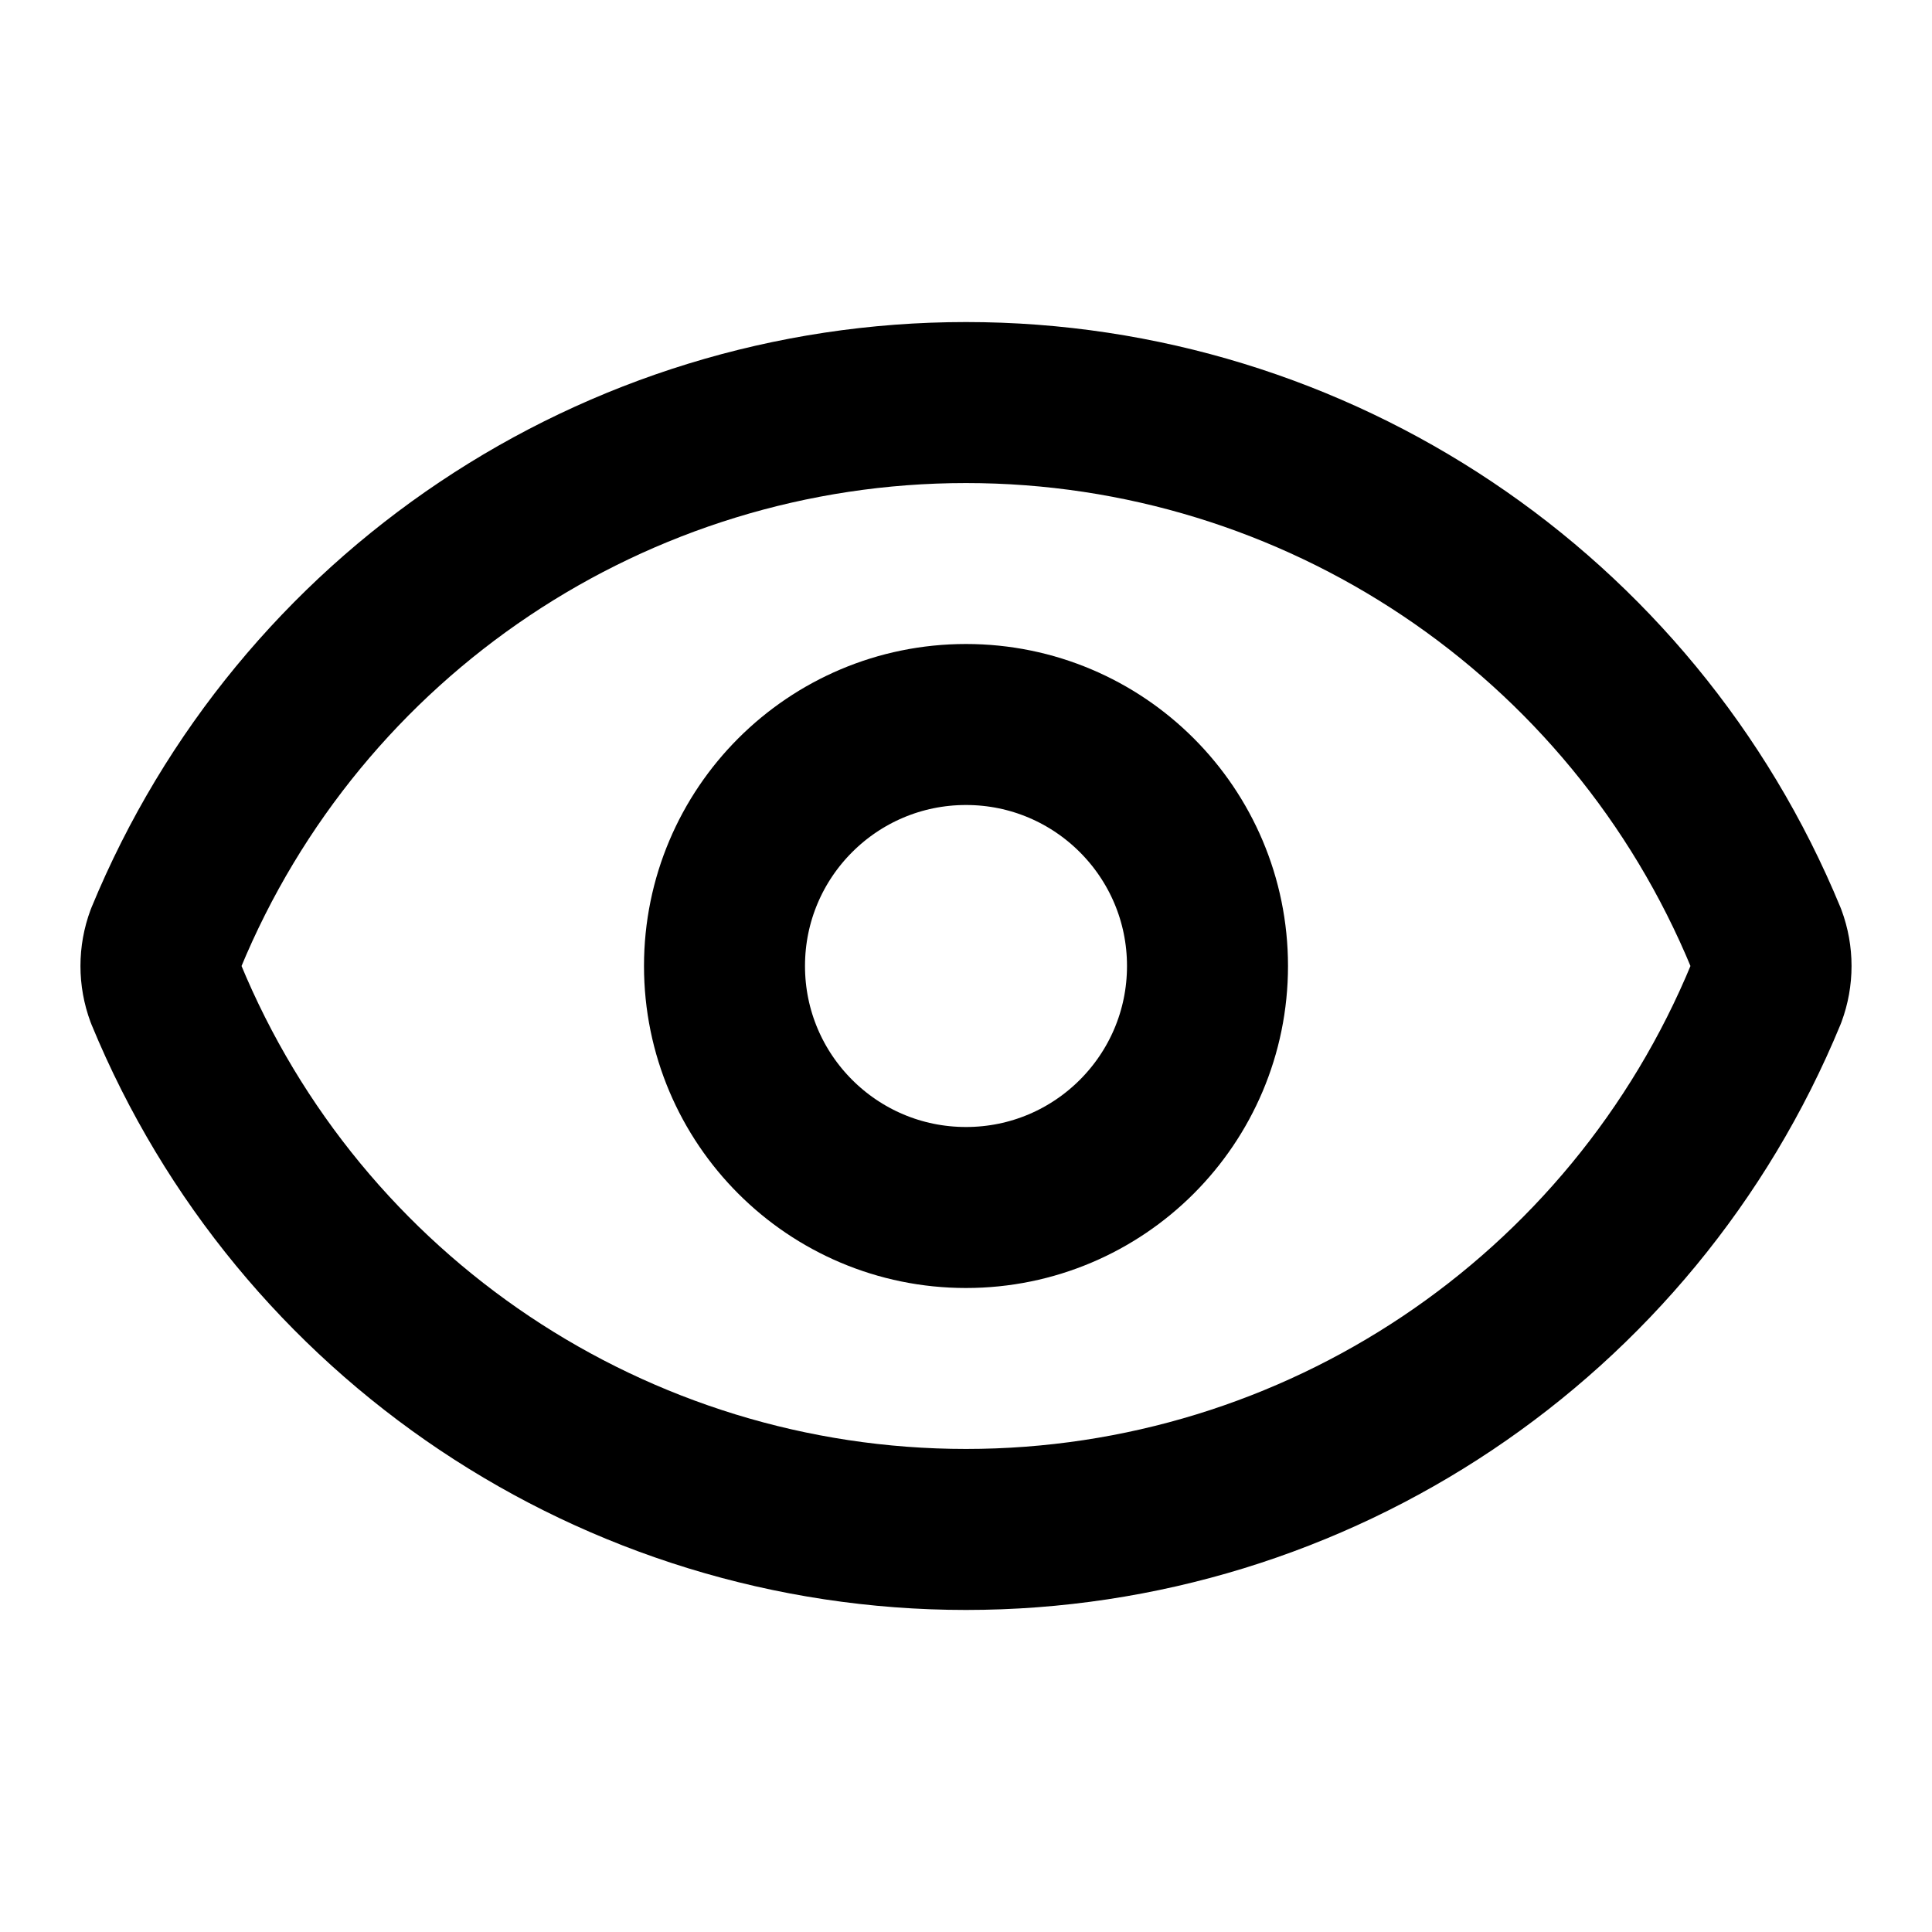
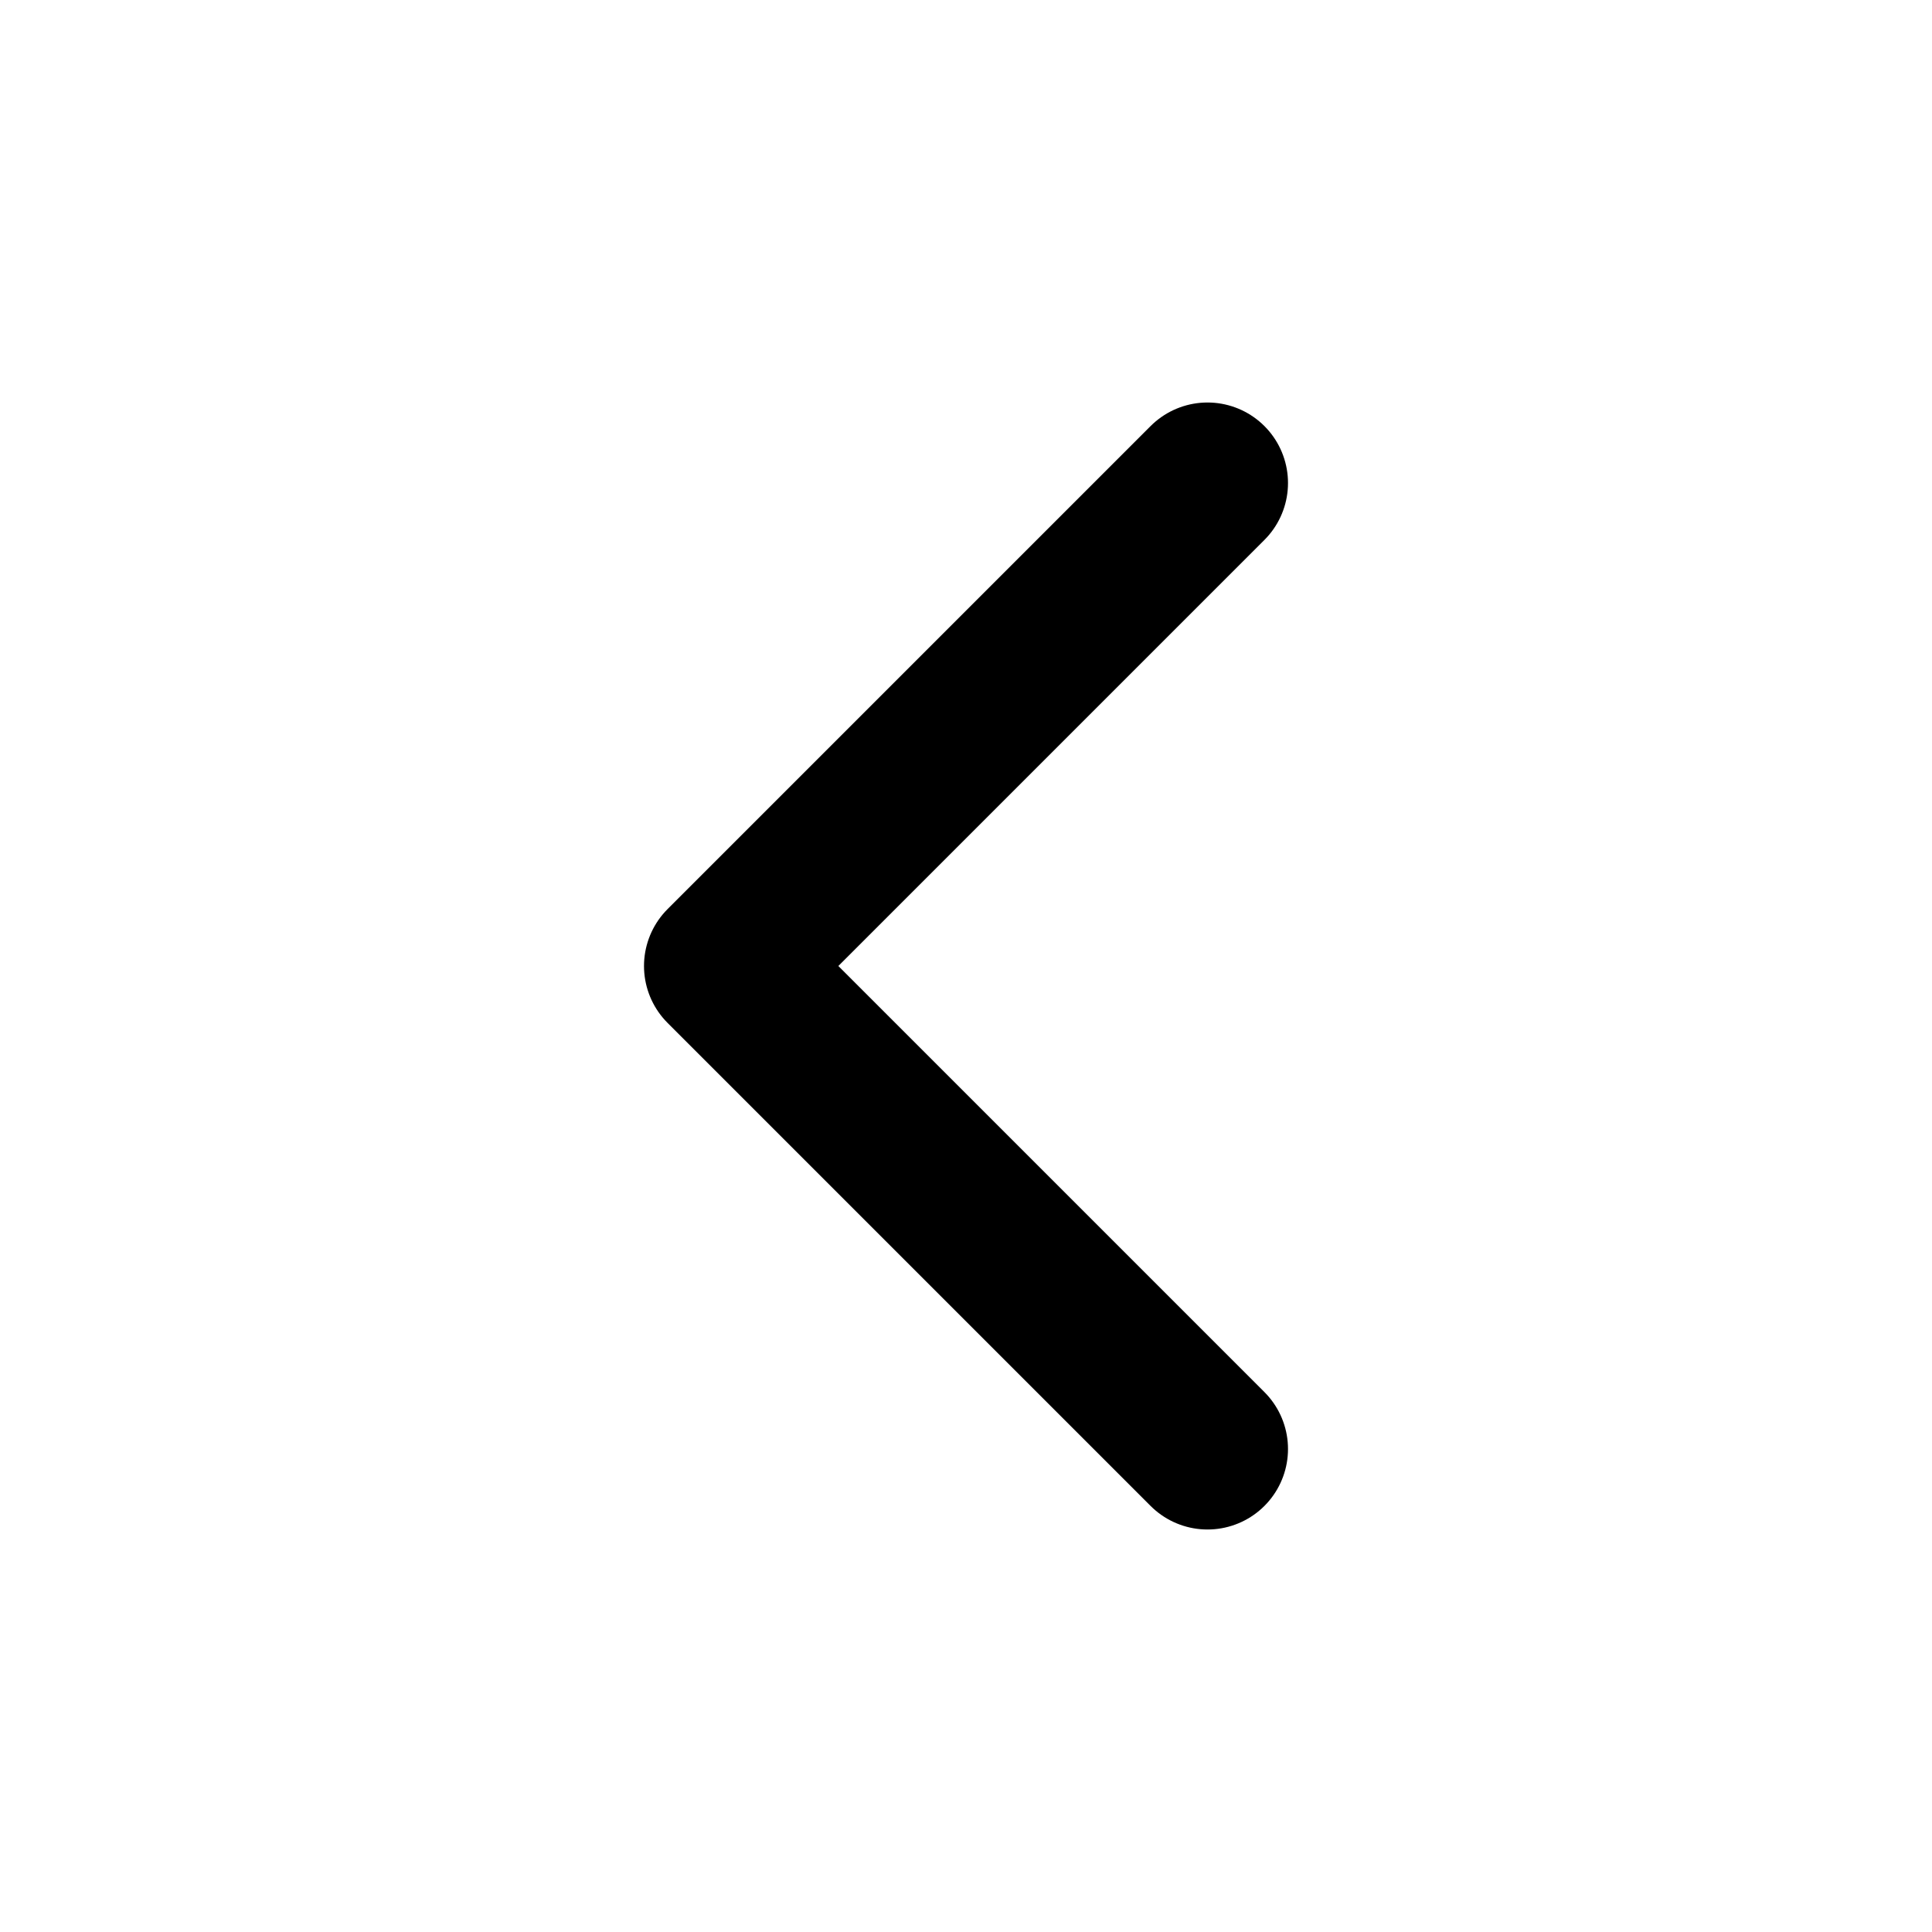
- <svg xmlns="http://www.w3.org/2000/svg" class="lucide lucide-eye" width="24" height="24" viewBox="0 0 24 24" fill="none" stroke="currentColor" stroke-width="2" stroke-linecap="round" stroke-linejoin="round">
-   <path d="M2.062 12.348a1 1 0 0 1 0-.696 10.75 10.75 0 0 1 19.876 0 1 1 0 0 1 0 .696 10.75 10.75 0 0 1-19.876 0" />
-   <circle cx="12" cy="12" r="3" />
+ <svg xmlns="http://www.w3.org/2000/svg" class="lucide lucide-chevron-left" width="24" height="24" viewBox="0 0 24 24" fill="none" stroke="currentColor" stroke-width="2" stroke-linecap="round" stroke-linejoin="round">
+   <path d="m15 18-6-6 6-6" />
</svg>
